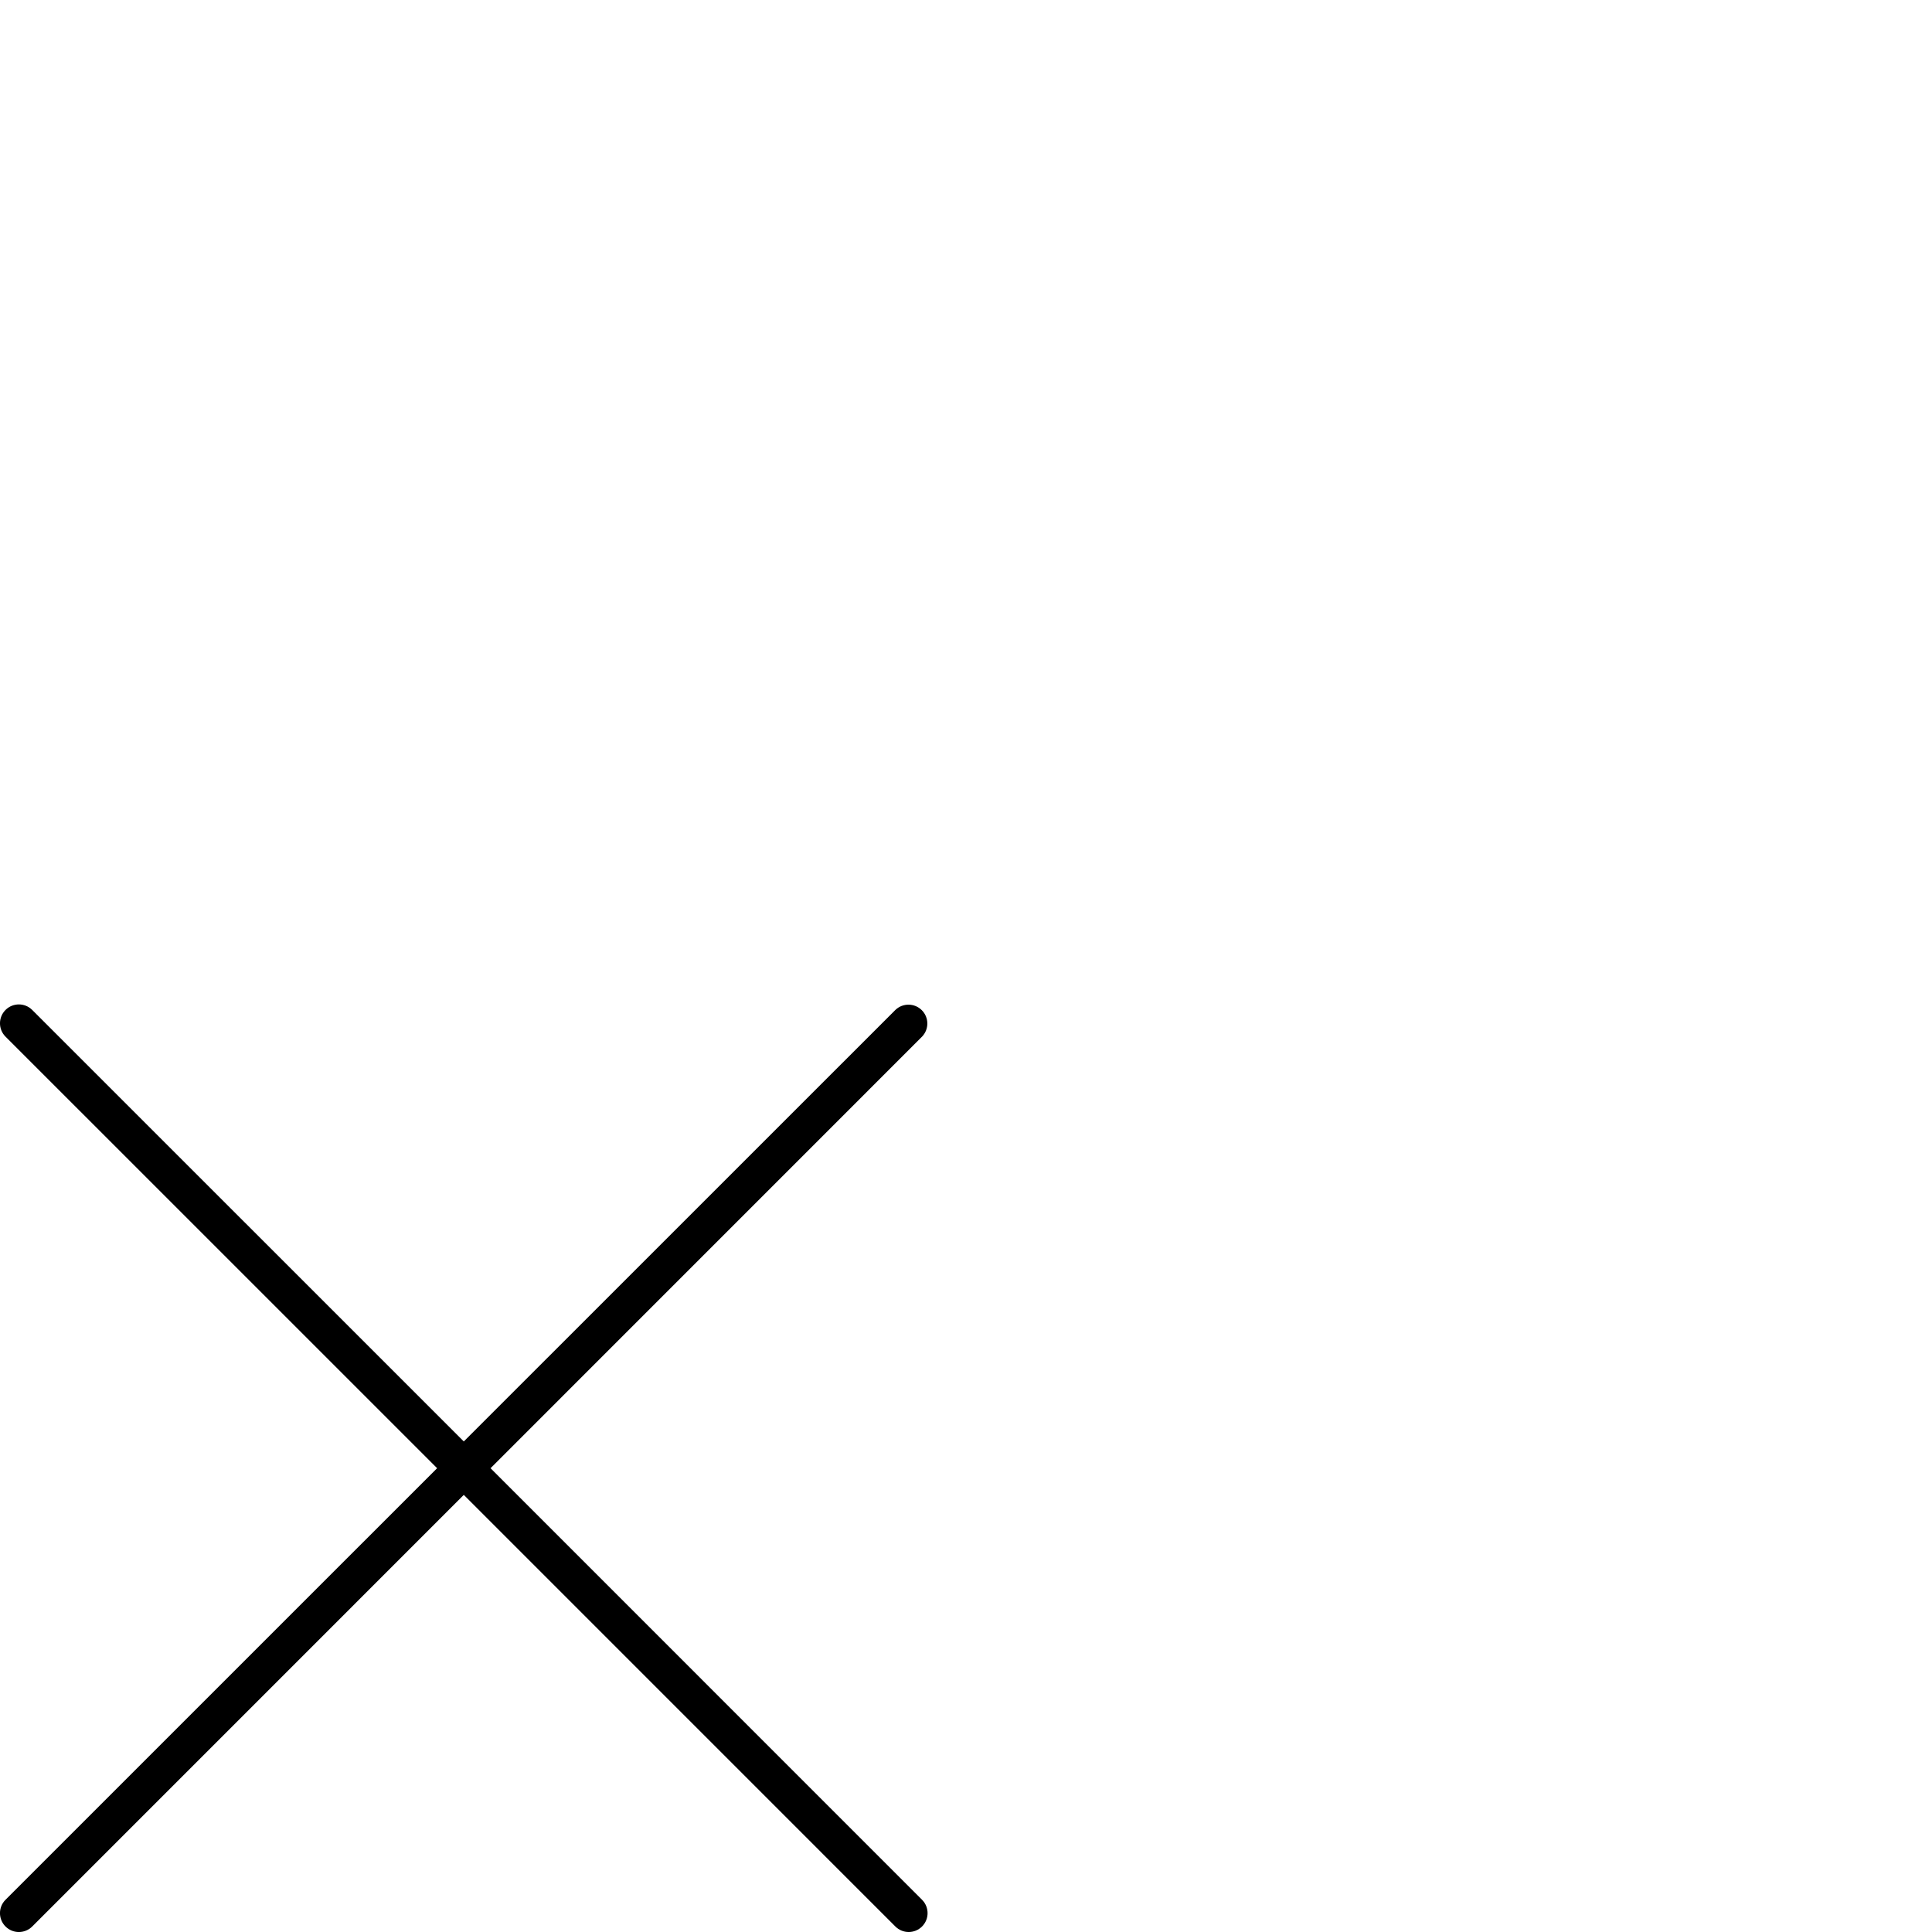
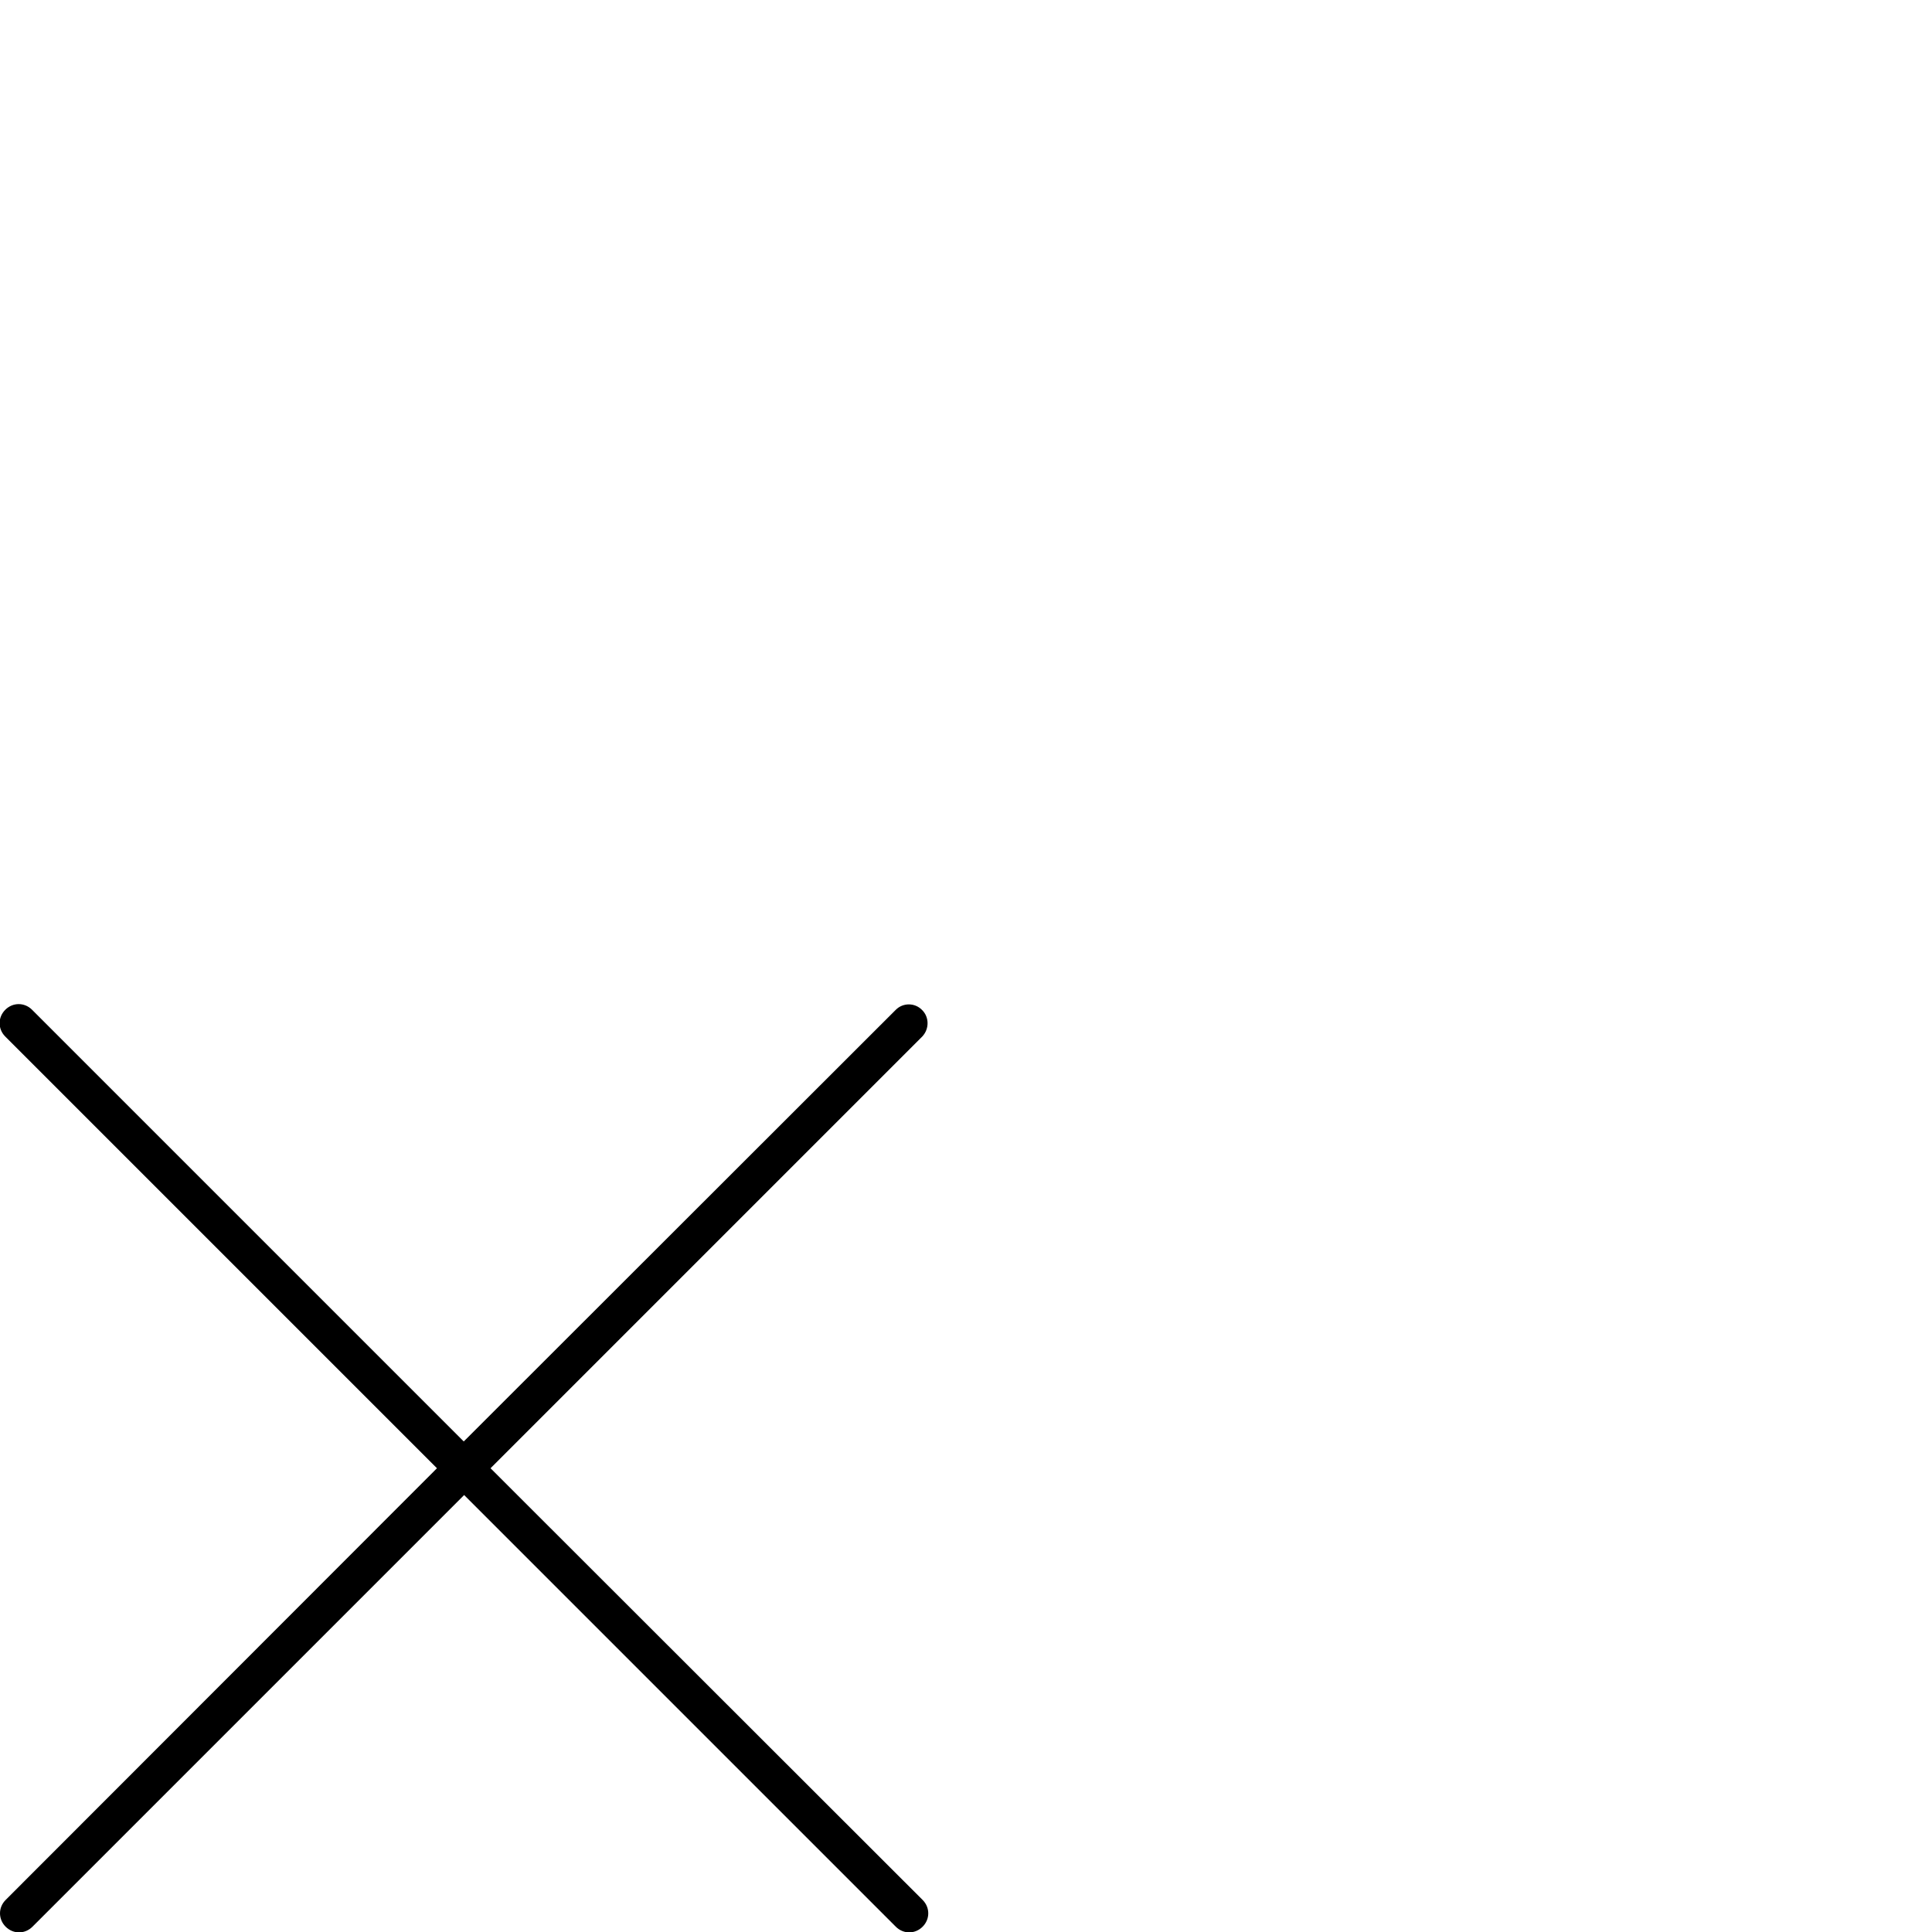
- <svg xmlns="http://www.w3.org/2000/svg" id="Layer_1" data-name="Layer 1" width="512" height="512" viewBox="0 0 512 512">
-   <path d="M130,389.09,244.35,274.72a5,5,0,0,0-7.07-7.07L122.91,382,8.54,267.65a5,5,0,0,0-7.08,7.07L115.84,389.09,1.46,503.46a5,5,0,0,0,7.08,7.08L122.91,396.16,237.28,510.54a5,5,0,0,0,7.07-7.08Z" />
+ <svg xmlns="http://www.w3.org/2000/svg" version="1.1" id="Layer_1" x="0px" y="0px" viewBox="0 0 512 512" style="enable-background:new 0 0 512 512;" xml:space="preserve">
+   <path d="M130,389.1l114.4-114.4c1.9-2,1.9-5.2-0.1-7.1c-1.9-1.9-5-1.9-6.9,0L122.9,382L8.5,267.6c-2-2-5.1-2-7.1,0s-2,5.1,0,7.1  l114.4,114.4L1.5,503.5c-2,2-2,5.1,0,7.1s5.1,2,7.1,0l0,0l114.4-114.4l114.4,114.4c2,2,5.1,2,7.1,0c2-2,2-5.1,0-7.1L130,389.1z" />
</svg>
